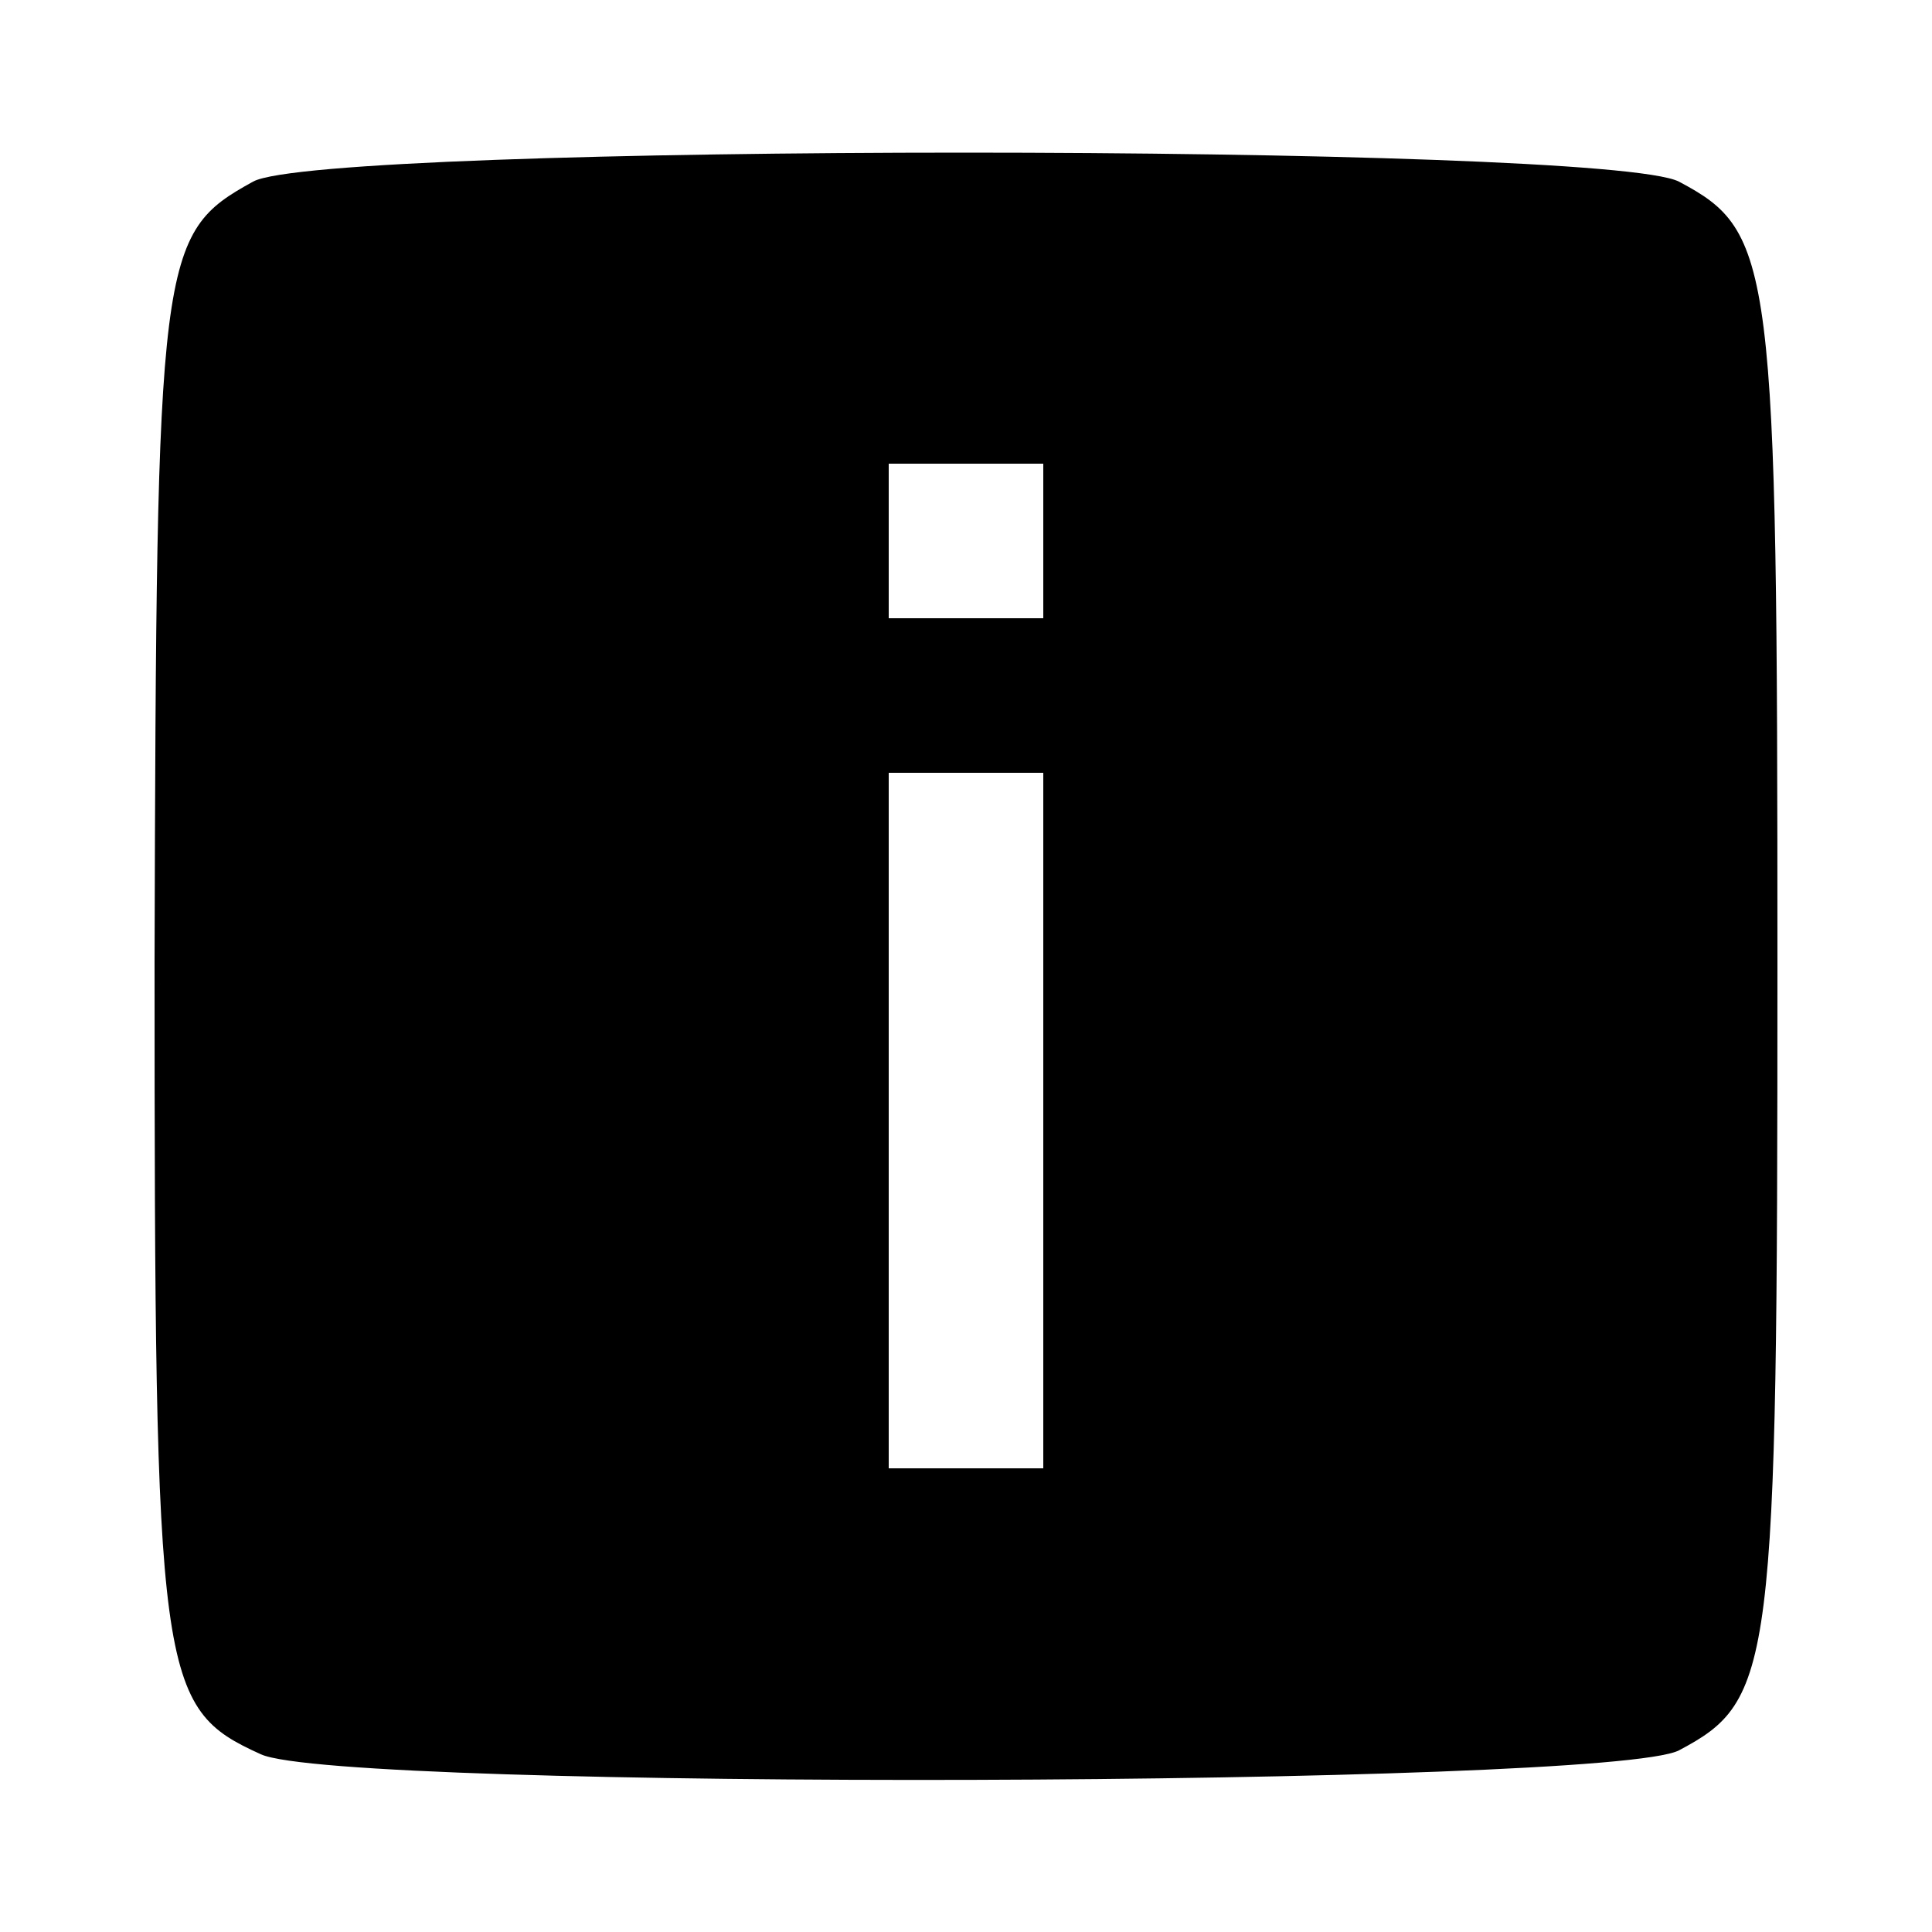
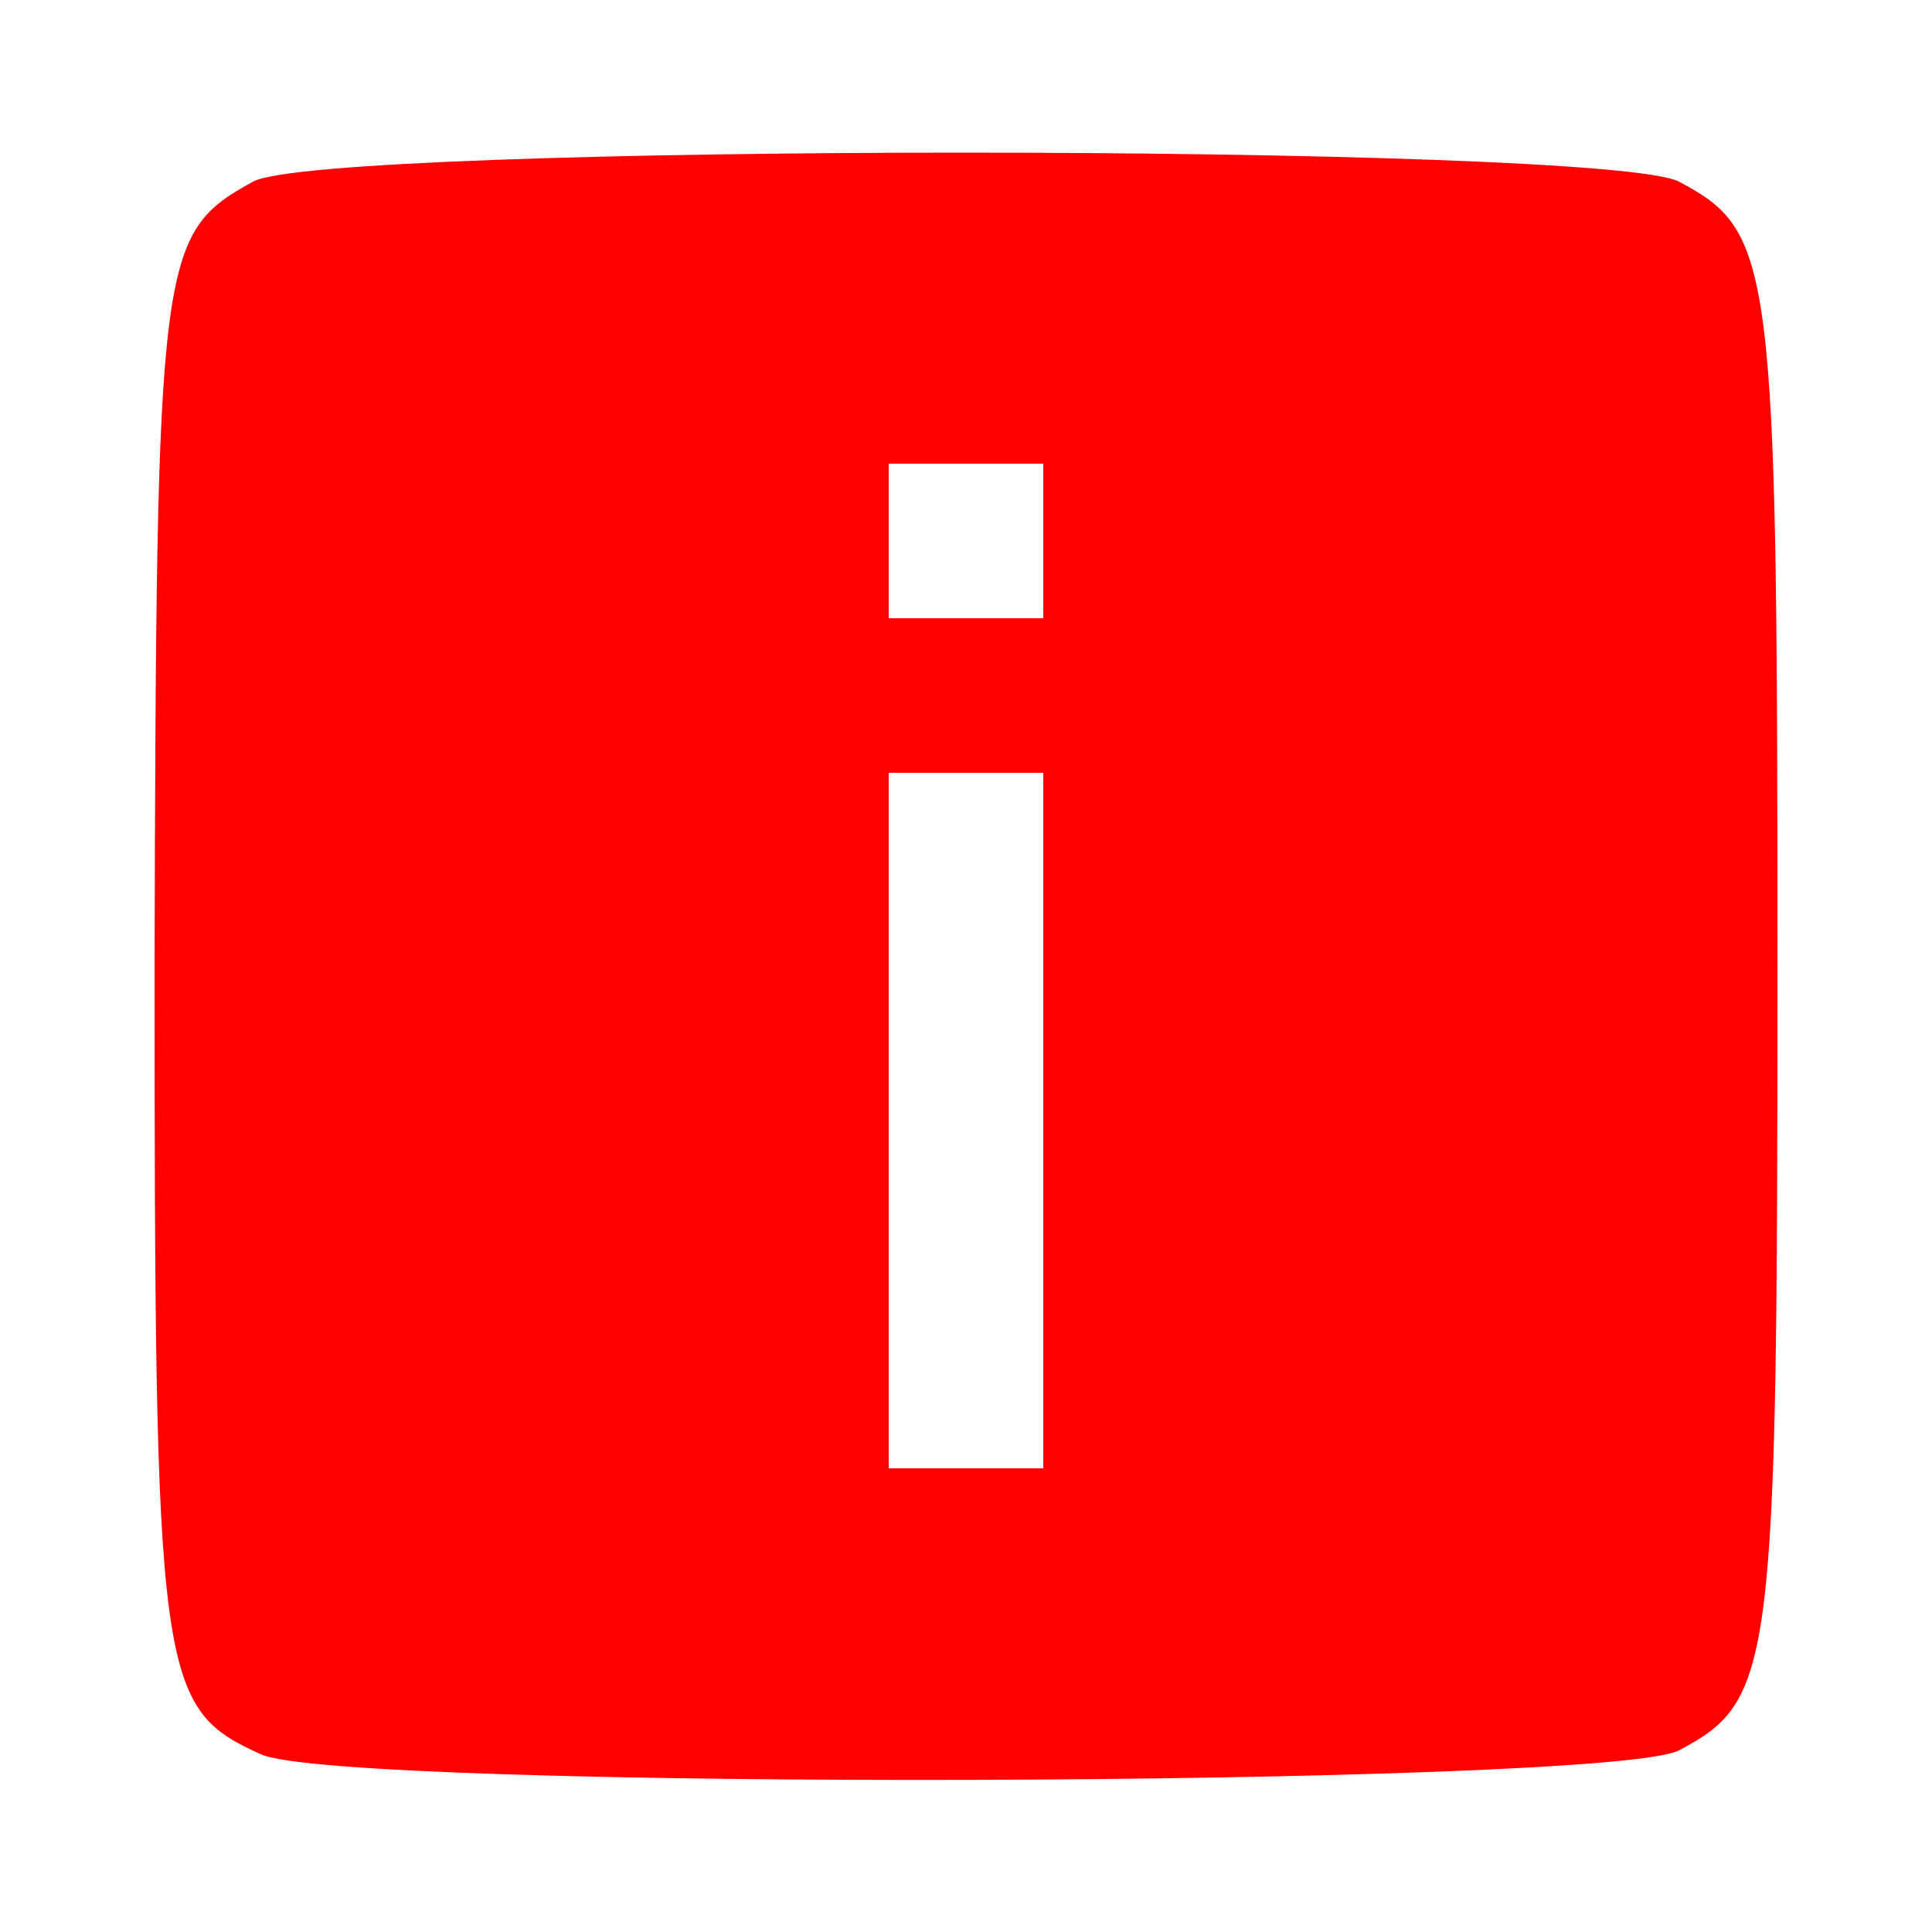
<svg xmlns="http://www.w3.org/2000/svg" version="1.0" width="100pt" height="100pt" viewBox="0 0 100 100" preserveAspectRatio="xMidYMid meet">
-   <g transform="translate(0,100) scale(0.1,-0.1)" fill="#000000" stroke="none">
+   <g transform="translate(0,100) scale(0.1,-0.1)" fill="red" stroke="none">
    <path d="M131 906 c-49 -27 -50 -37 -51 -404 0 -372 2 -386 55 -410 41 -19 697 -17 734 2 49 26 51 41 51 406 0 365 -2 380 -51 406 -39 20 -702 20 -738 0z m409 -186 l0 -40 -40 0 -40 0 0 40 0 40 40 0 40 0 0 -40z m0 -300 l0 -180 -40 0 -40 0 0 180 0 180 40 0 40 0 0 -180z" />
  </g>
</svg>
